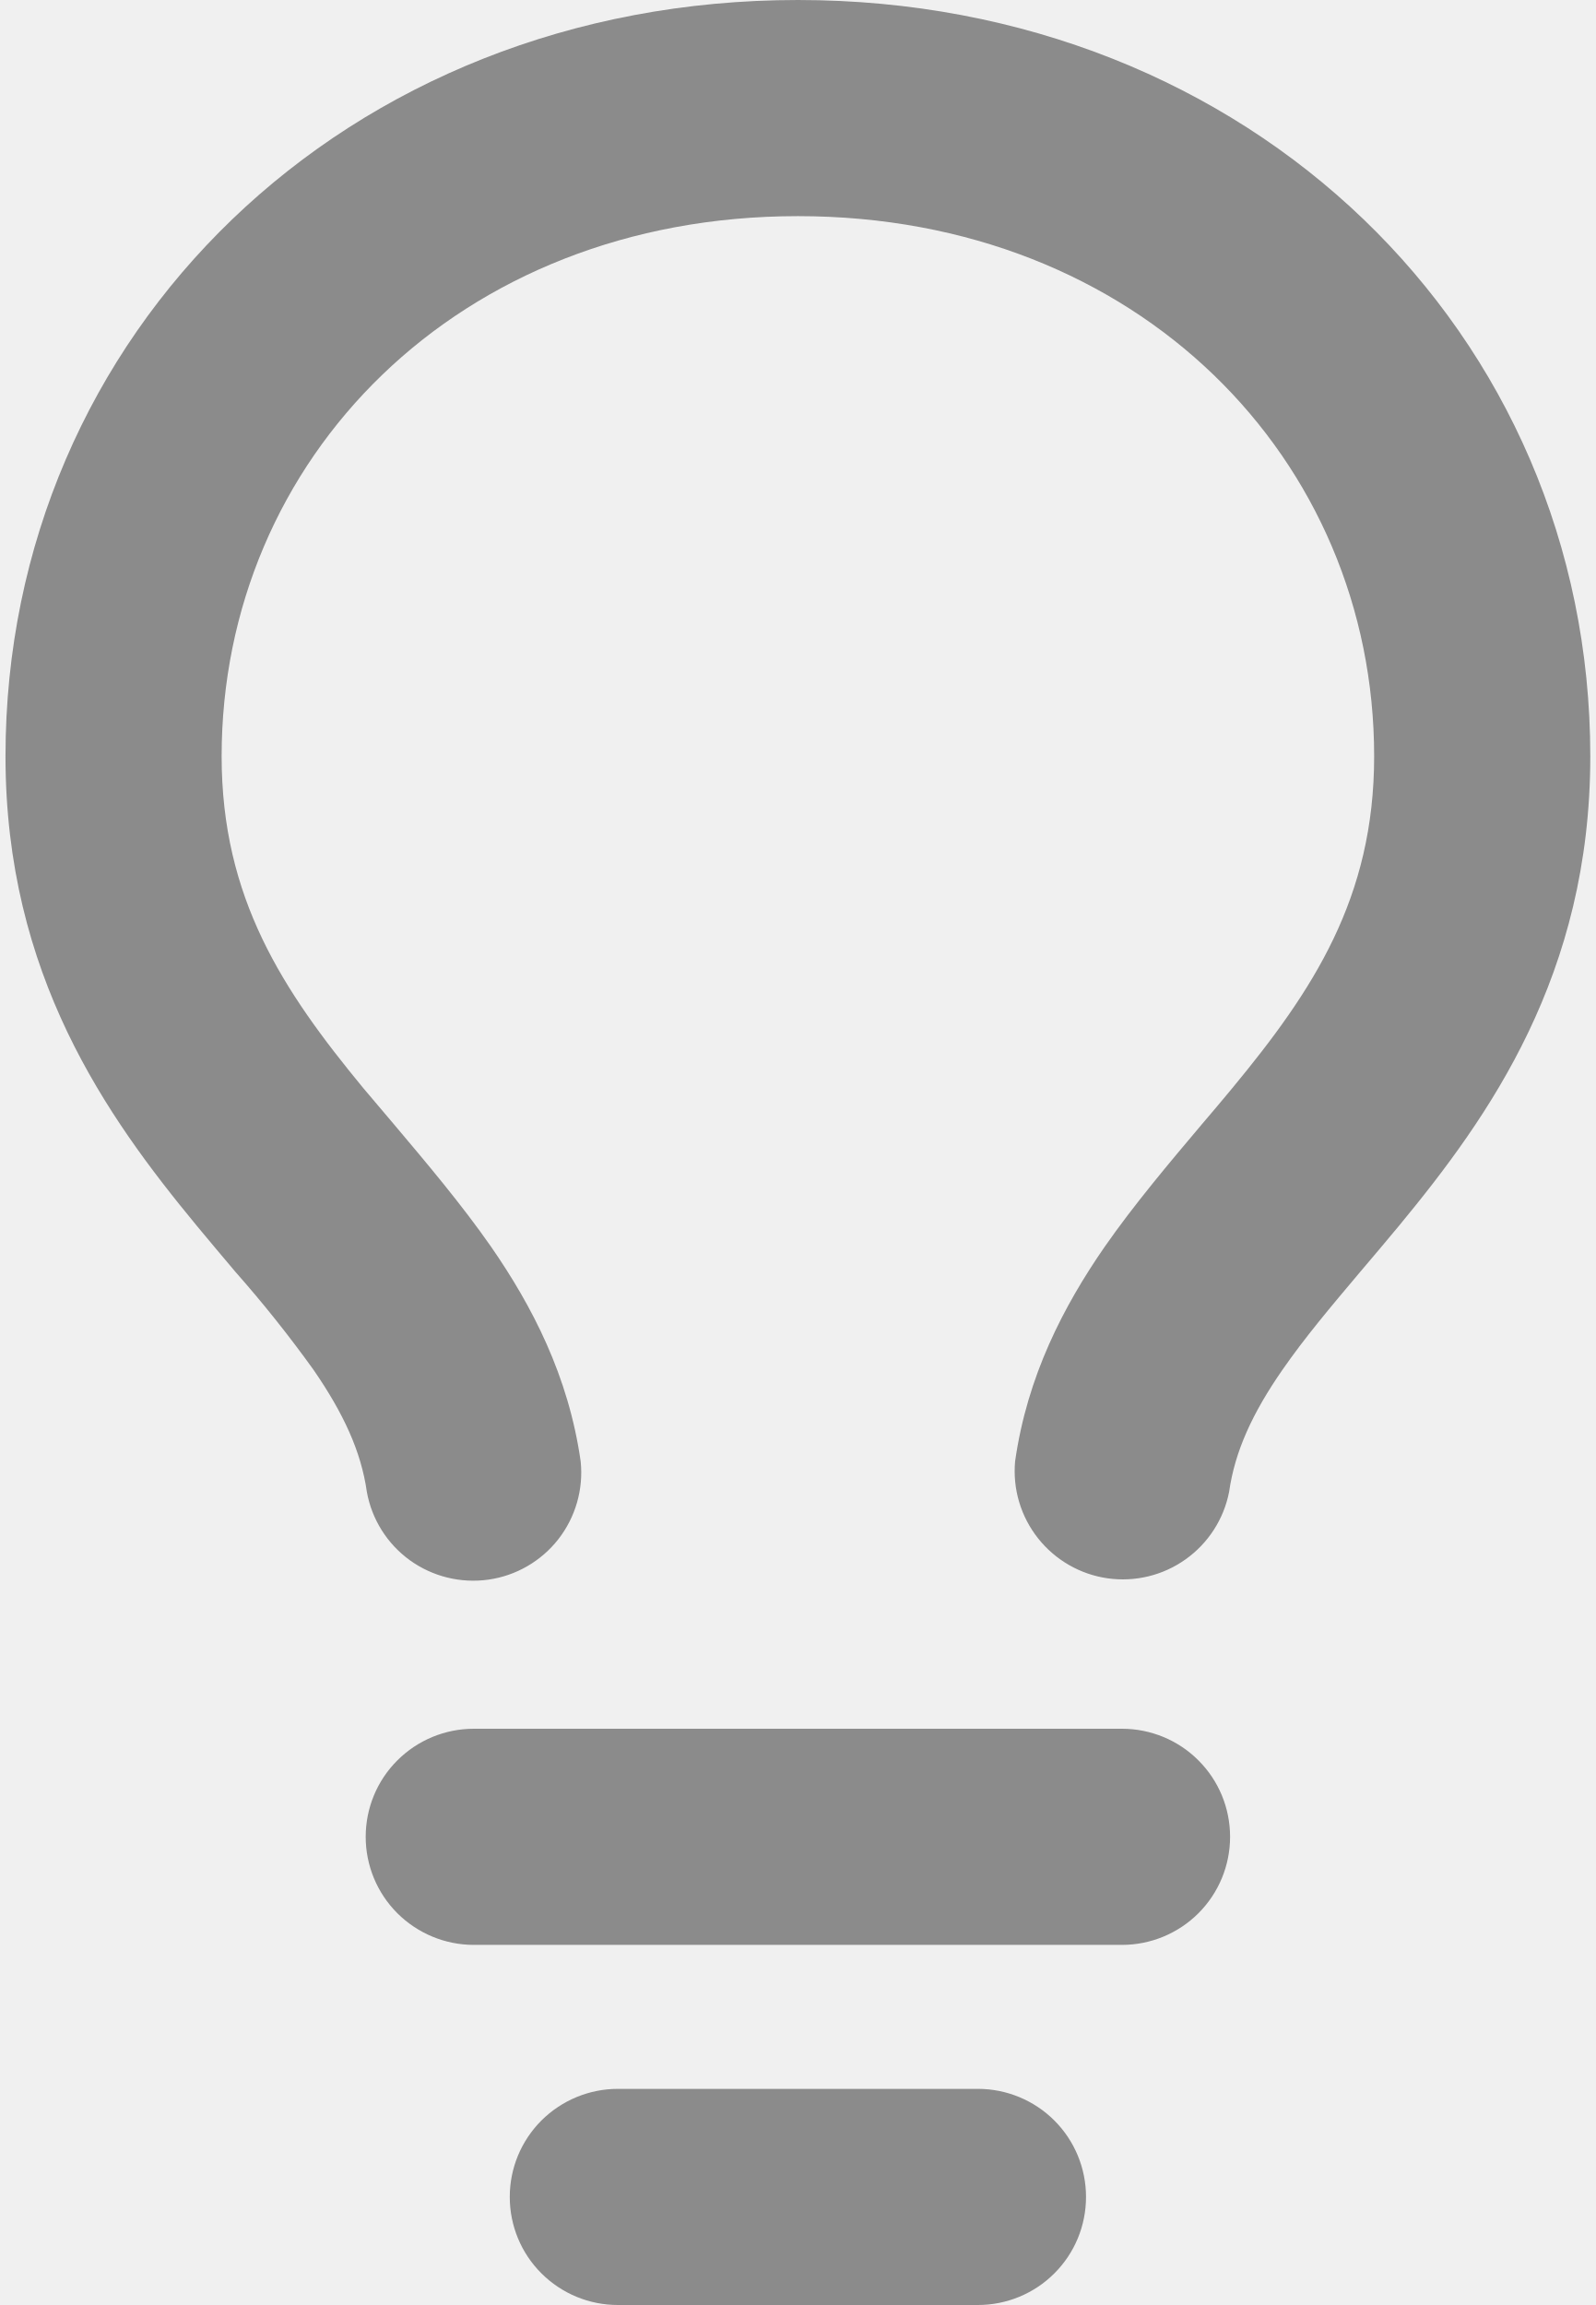
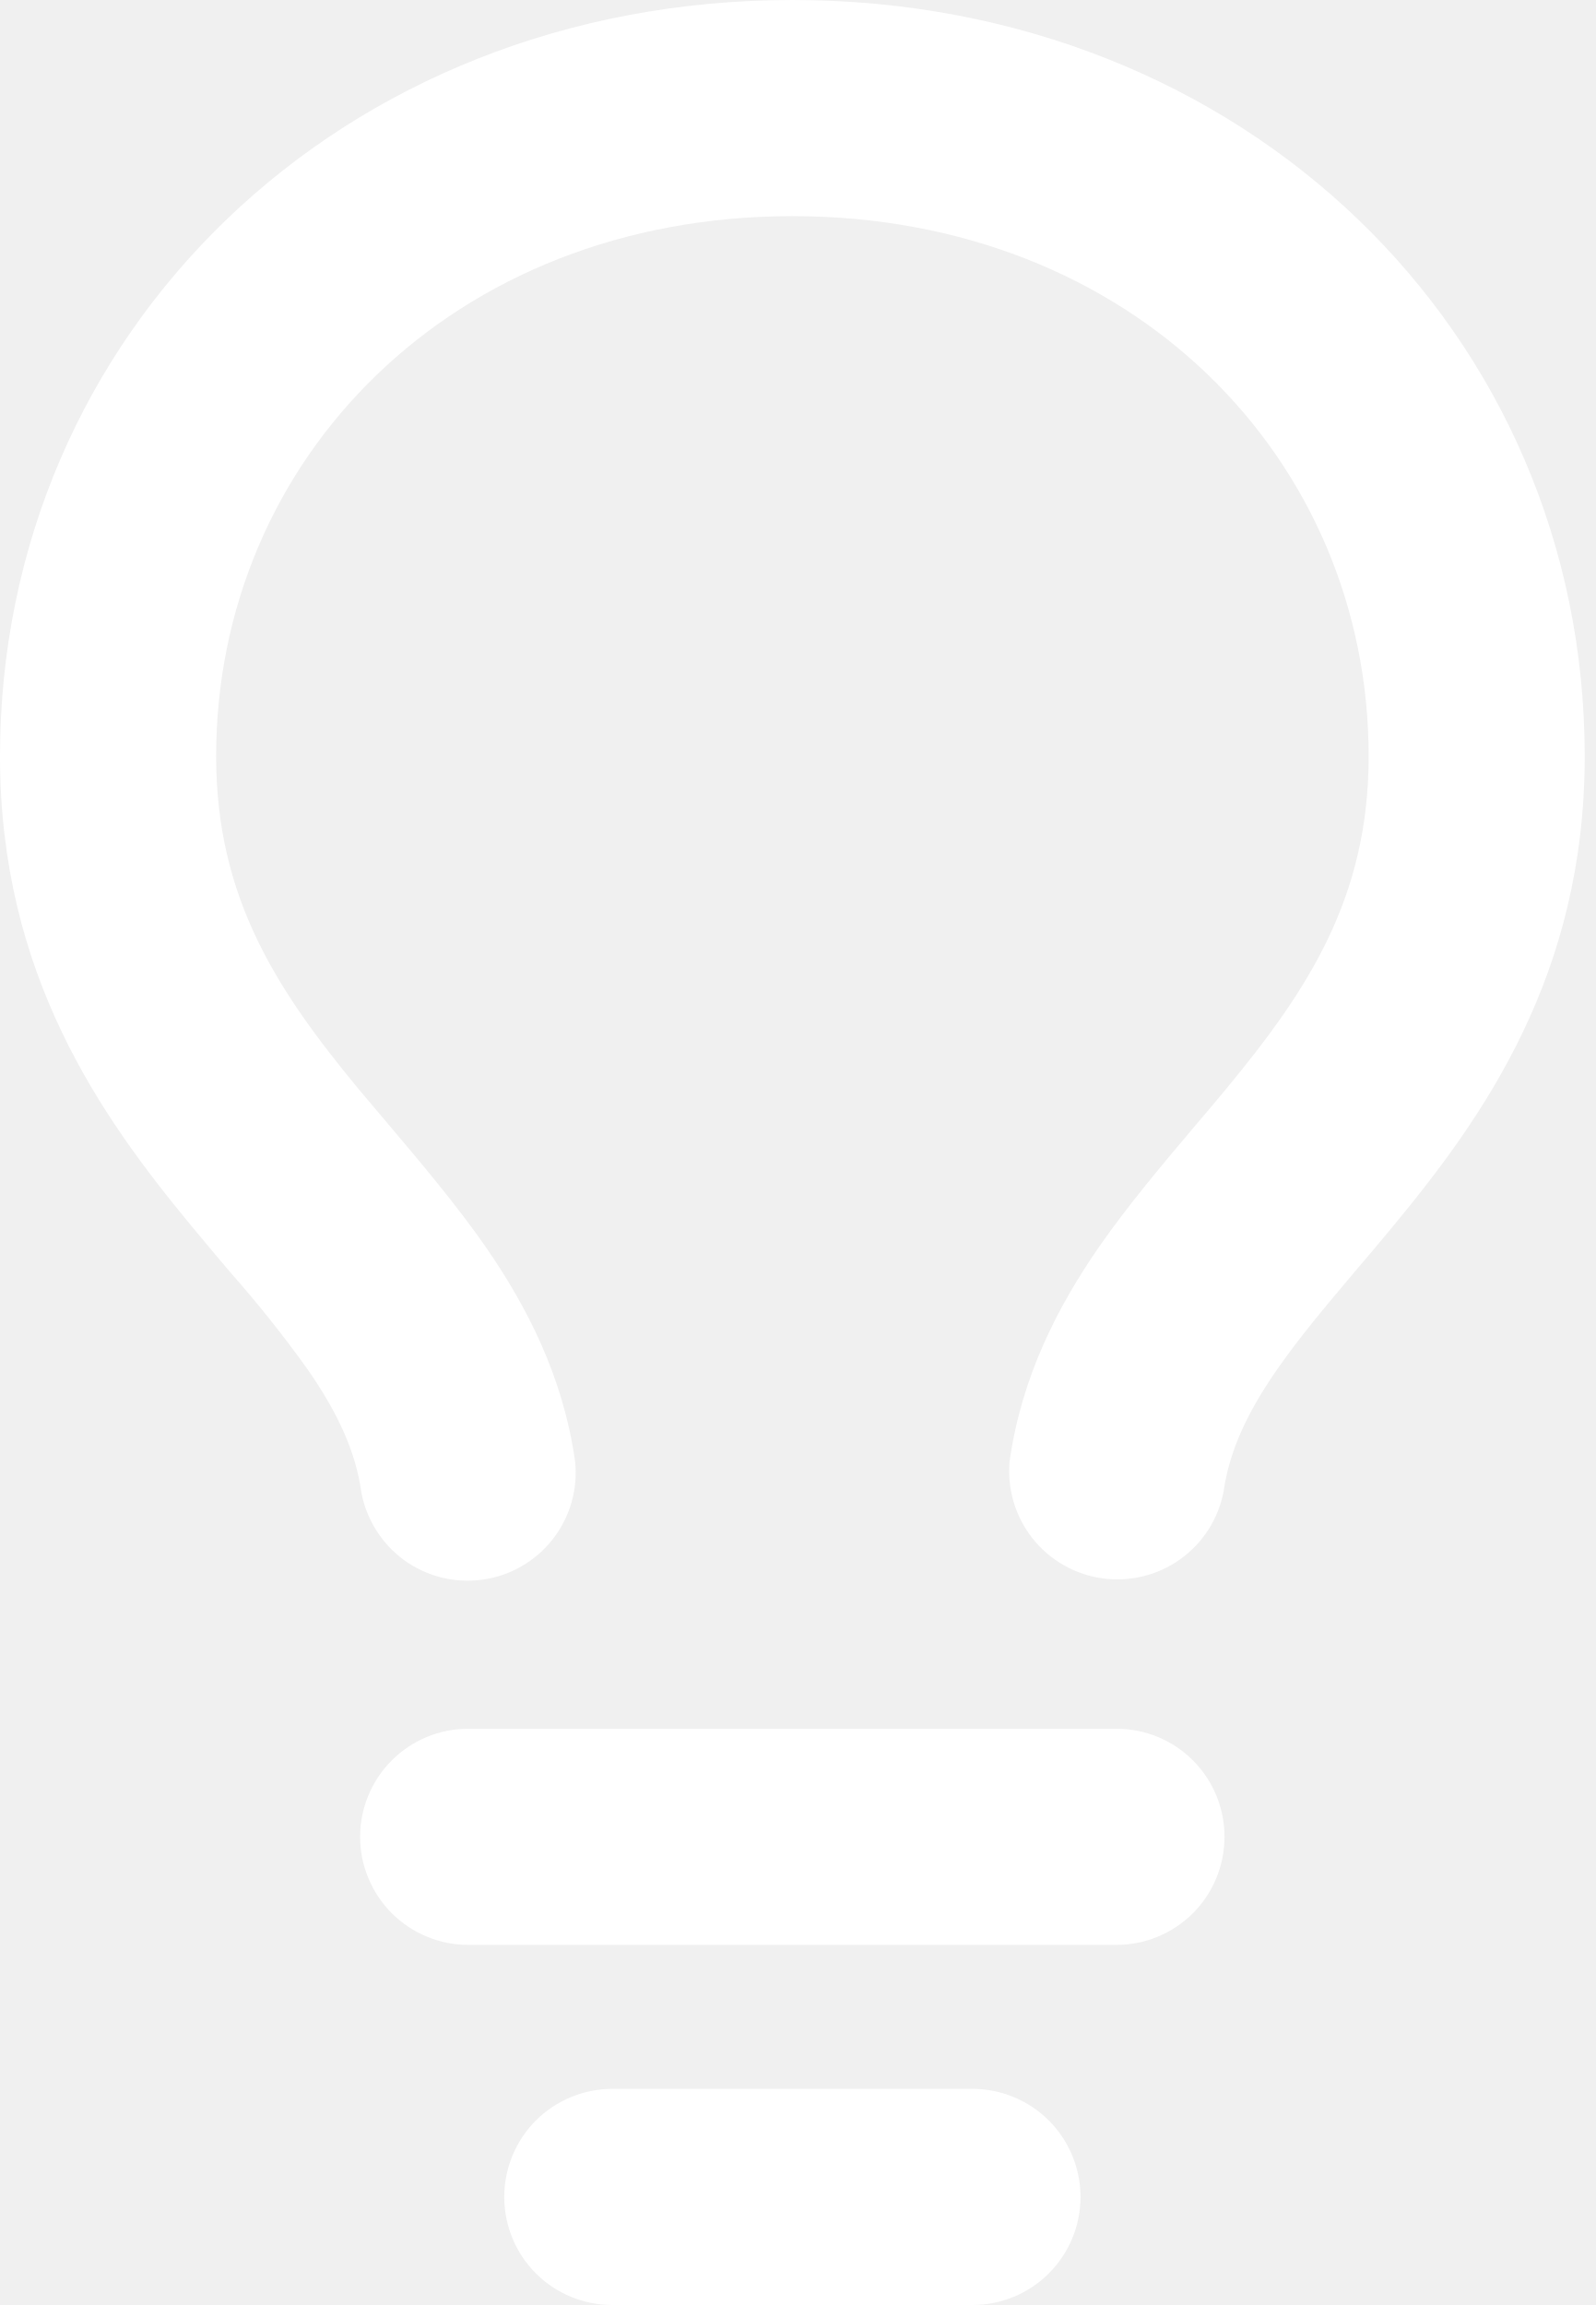
<svg xmlns="http://www.w3.org/2000/svg" width="18" height="26" viewBox="0 0 18 26" fill="none">
-   <path d="M9 2.438C5.16 2.438 2.5 5.184 2.5 8.531C2.5 10.13 3.189 11.172 4.099 12.275L4.447 12.686C4.809 13.115 5.21 13.59 5.54 14.064C6.002 14.732 6.413 15.52 6.55 16.486C6.582 16.799 6.492 17.113 6.298 17.362C6.104 17.61 5.821 17.774 5.509 17.818C5.197 17.862 4.88 17.784 4.624 17.6C4.368 17.415 4.194 17.139 4.138 16.828C4.073 16.37 3.873 15.94 3.537 15.452C3.262 15.069 2.968 14.7 2.656 14.347C2.519 14.185 2.375 14.014 2.22 13.827C1.202 12.594 0.062 10.995 0.062 8.531C0.062 3.754 3.902 0 9 0C14.098 0 17.938 3.754 17.938 8.531C17.938 10.995 16.798 12.594 15.78 13.827C15.625 14.014 15.48 14.185 15.344 14.345C15.008 14.744 14.722 15.082 14.465 15.452C14.127 15.94 13.929 16.37 13.864 16.828C13.804 17.136 13.628 17.408 13.373 17.589C13.118 17.771 12.803 17.847 12.493 17.803C12.184 17.759 11.903 17.597 11.709 17.352C11.514 17.106 11.422 16.796 11.45 16.484C11.587 15.52 11.998 14.732 12.46 14.064C12.79 13.59 13.191 13.115 13.553 12.686C13.675 12.543 13.792 12.405 13.899 12.275C14.811 11.172 15.5 10.13 15.5 8.531C15.5 5.184 12.84 2.438 9 2.438ZM5.344 19.5H12.656C12.979 19.5 13.29 19.628 13.518 19.857C13.747 20.085 13.875 20.395 13.875 20.719C13.875 21.042 13.747 21.352 13.518 21.581C13.29 21.809 12.979 21.938 12.656 21.938H5.344C5.021 21.938 4.711 21.809 4.482 21.581C4.253 21.352 4.125 21.042 4.125 20.719C4.125 20.395 4.253 20.085 4.482 19.857C4.711 19.628 5.021 19.5 5.344 19.5ZM5.75 24.781C5.75 24.458 5.878 24.148 6.107 23.919C6.336 23.691 6.646 23.562 6.969 23.562H11.031C11.354 23.562 11.665 23.691 11.893 23.919C12.122 24.148 12.25 24.458 12.25 24.781C12.25 25.105 12.122 25.415 11.893 25.643C11.665 25.872 11.354 26 11.031 26H6.969C6.646 26 6.336 25.872 6.107 25.643C5.878 25.415 5.75 25.105 5.75 24.781Z" fill="#8B8B8B" />
+   <path d="M8.938 2.438C5.098 2.438 2.438 5.184 2.438 8.531C2.438 10.13 3.127 11.172 4.037 12.275L4.384 12.686C4.747 13.115 5.148 13.59 5.478 14.064C5.939 14.732 6.351 15.52 6.487 16.486C6.52 16.799 6.429 17.113 6.235 17.362C6.041 17.61 5.758 17.774 5.446 17.818C5.134 17.862 4.817 17.784 4.561 17.6C4.306 17.415 4.132 17.139 4.075 16.828C4.011 16.37 3.811 15.94 3.474 15.452C3.2 15.069 2.906 14.7 2.594 14.347C2.457 14.185 2.312 14.014 2.158 13.827C1.139 12.594 0 10.995 0 8.531C0 3.754 3.84 0 8.938 0C14.035 0 17.875 3.754 17.875 8.531C17.875 10.995 16.736 12.594 15.717 13.827C15.563 14.014 15.418 14.185 15.281 14.345C14.945 14.744 14.659 15.082 14.402 15.452C14.064 15.94 13.866 16.37 13.801 16.828C13.741 17.136 13.566 17.408 13.311 17.589C13.056 17.771 12.741 17.847 12.431 17.803C12.121 17.759 11.84 17.597 11.646 17.352C11.452 17.106 11.36 16.796 11.388 16.484C11.524 15.52 11.936 14.732 12.397 14.064C12.727 13.59 13.128 13.115 13.491 12.686C13.613 12.543 13.73 12.405 13.837 12.275C14.748 11.172 15.438 10.13 15.438 8.531C15.438 5.184 12.777 2.438 8.938 2.438ZM5.281 19.5H12.594C12.917 19.5 13.227 19.628 13.456 19.857C13.684 20.085 13.812 20.395 13.812 20.719C13.812 21.042 13.684 21.352 13.456 21.581C13.227 21.809 12.917 21.938 12.594 21.938H5.281C4.958 21.938 4.648 21.809 4.419 21.581C4.191 21.352 4.062 21.042 4.062 20.719C4.062 20.395 4.191 20.085 4.419 19.857C4.648 19.628 4.958 19.5 5.281 19.5ZM5.688 24.781C5.688 24.458 5.816 24.148 6.044 23.919C6.273 23.691 6.583 23.562 6.906 23.562H10.969C11.292 23.562 11.602 23.691 11.831 23.919C12.059 24.148 12.188 24.458 12.188 24.781C12.188 25.105 12.059 25.415 11.831 25.643C11.602 25.872 11.292 26 10.969 26H6.906C6.583 26 6.273 25.872 6.044 25.643C5.816 25.415 5.688 25.105 5.688 24.781Z" fill="white" />
</svg>
